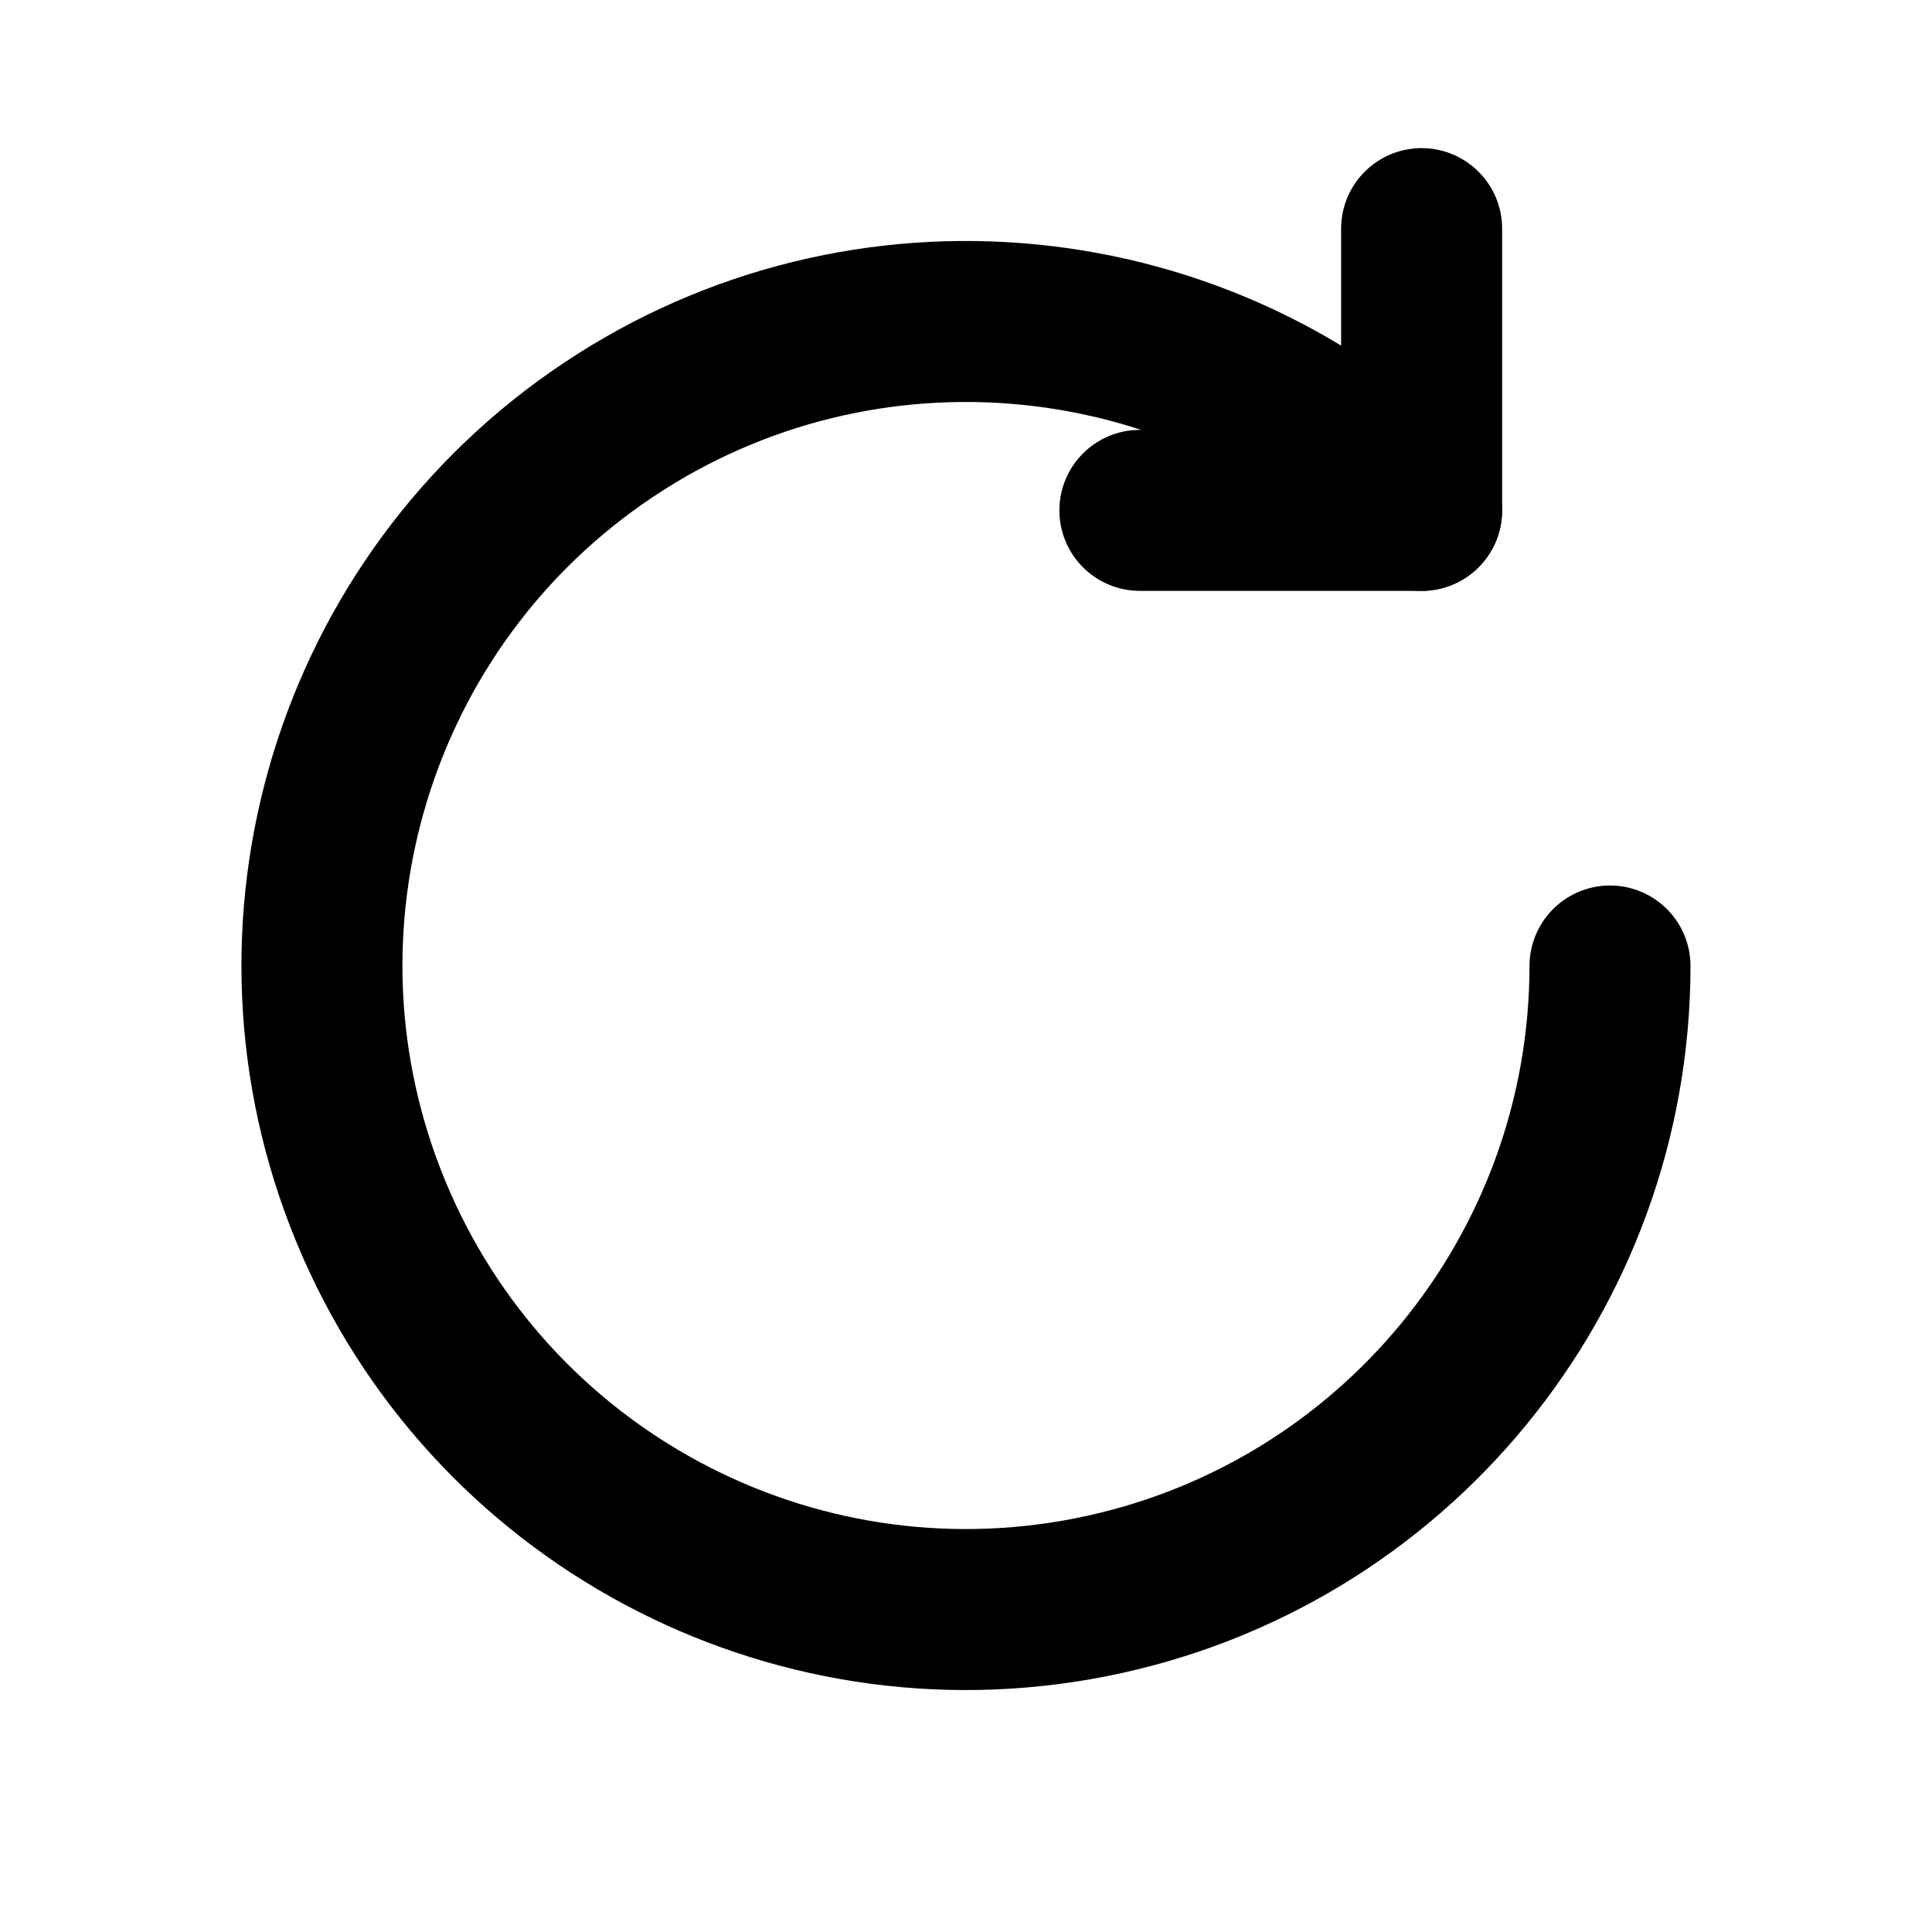
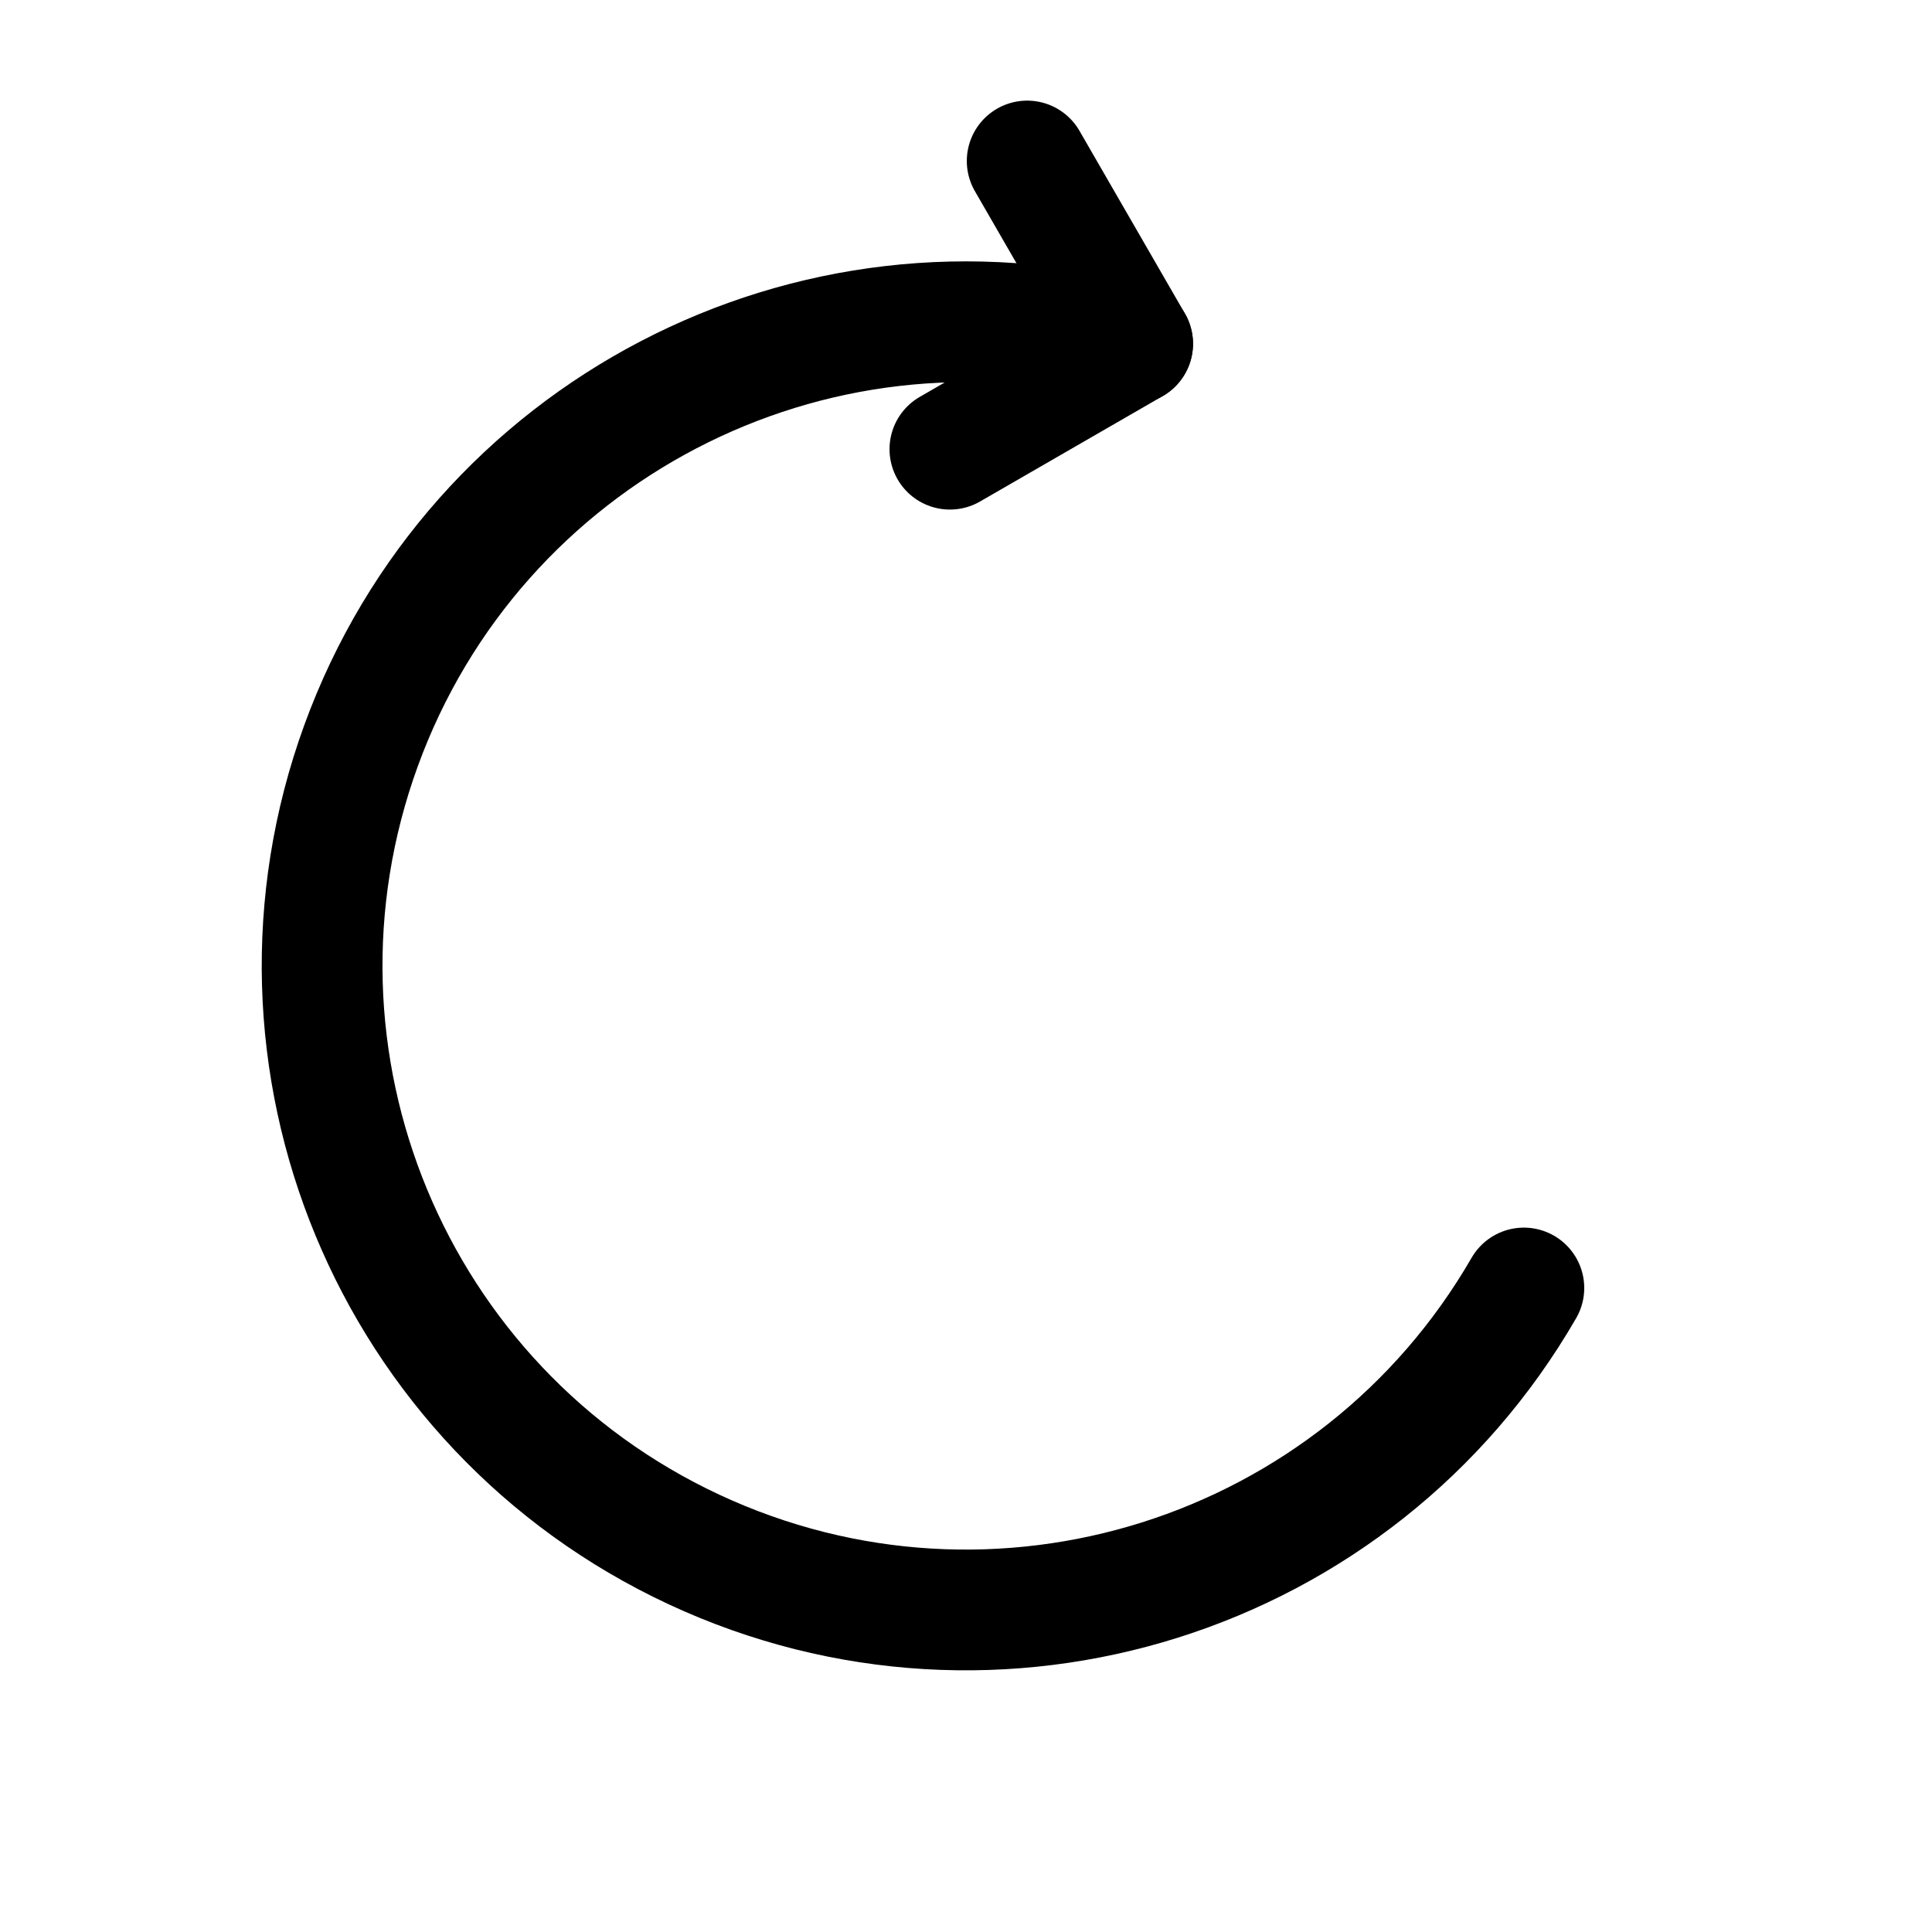
- <svg xmlns="http://www.w3.org/2000/svg" viewBox="0 0 24 24" fill="none" stroke="currentColor" stroke-width="2" stroke-linecap="round" stroke-linejoin="round">
-   <path d="M20 12a8 8 0 1 1-2.34-5.66" />
-   <path d="M17.66 2.84v3.5h-3.5" />
+ <svg xmlns="http://www.w3.org/2000/svg" viewBox="0 0 24 24" fill="none" stroke="currentColor" stroke-width="1.5" stroke-linecap="round" stroke-linejoin="round">
+   <path d="M18.93 16A8 8 0 1 1 14.07 4.27" data-role="detail" data-knock="out" />
+   <path d="M12.76 2L14.07 4.27L11.8 5.58" data-role="detail" data-knock="out" data-accent="true" />
</svg>
